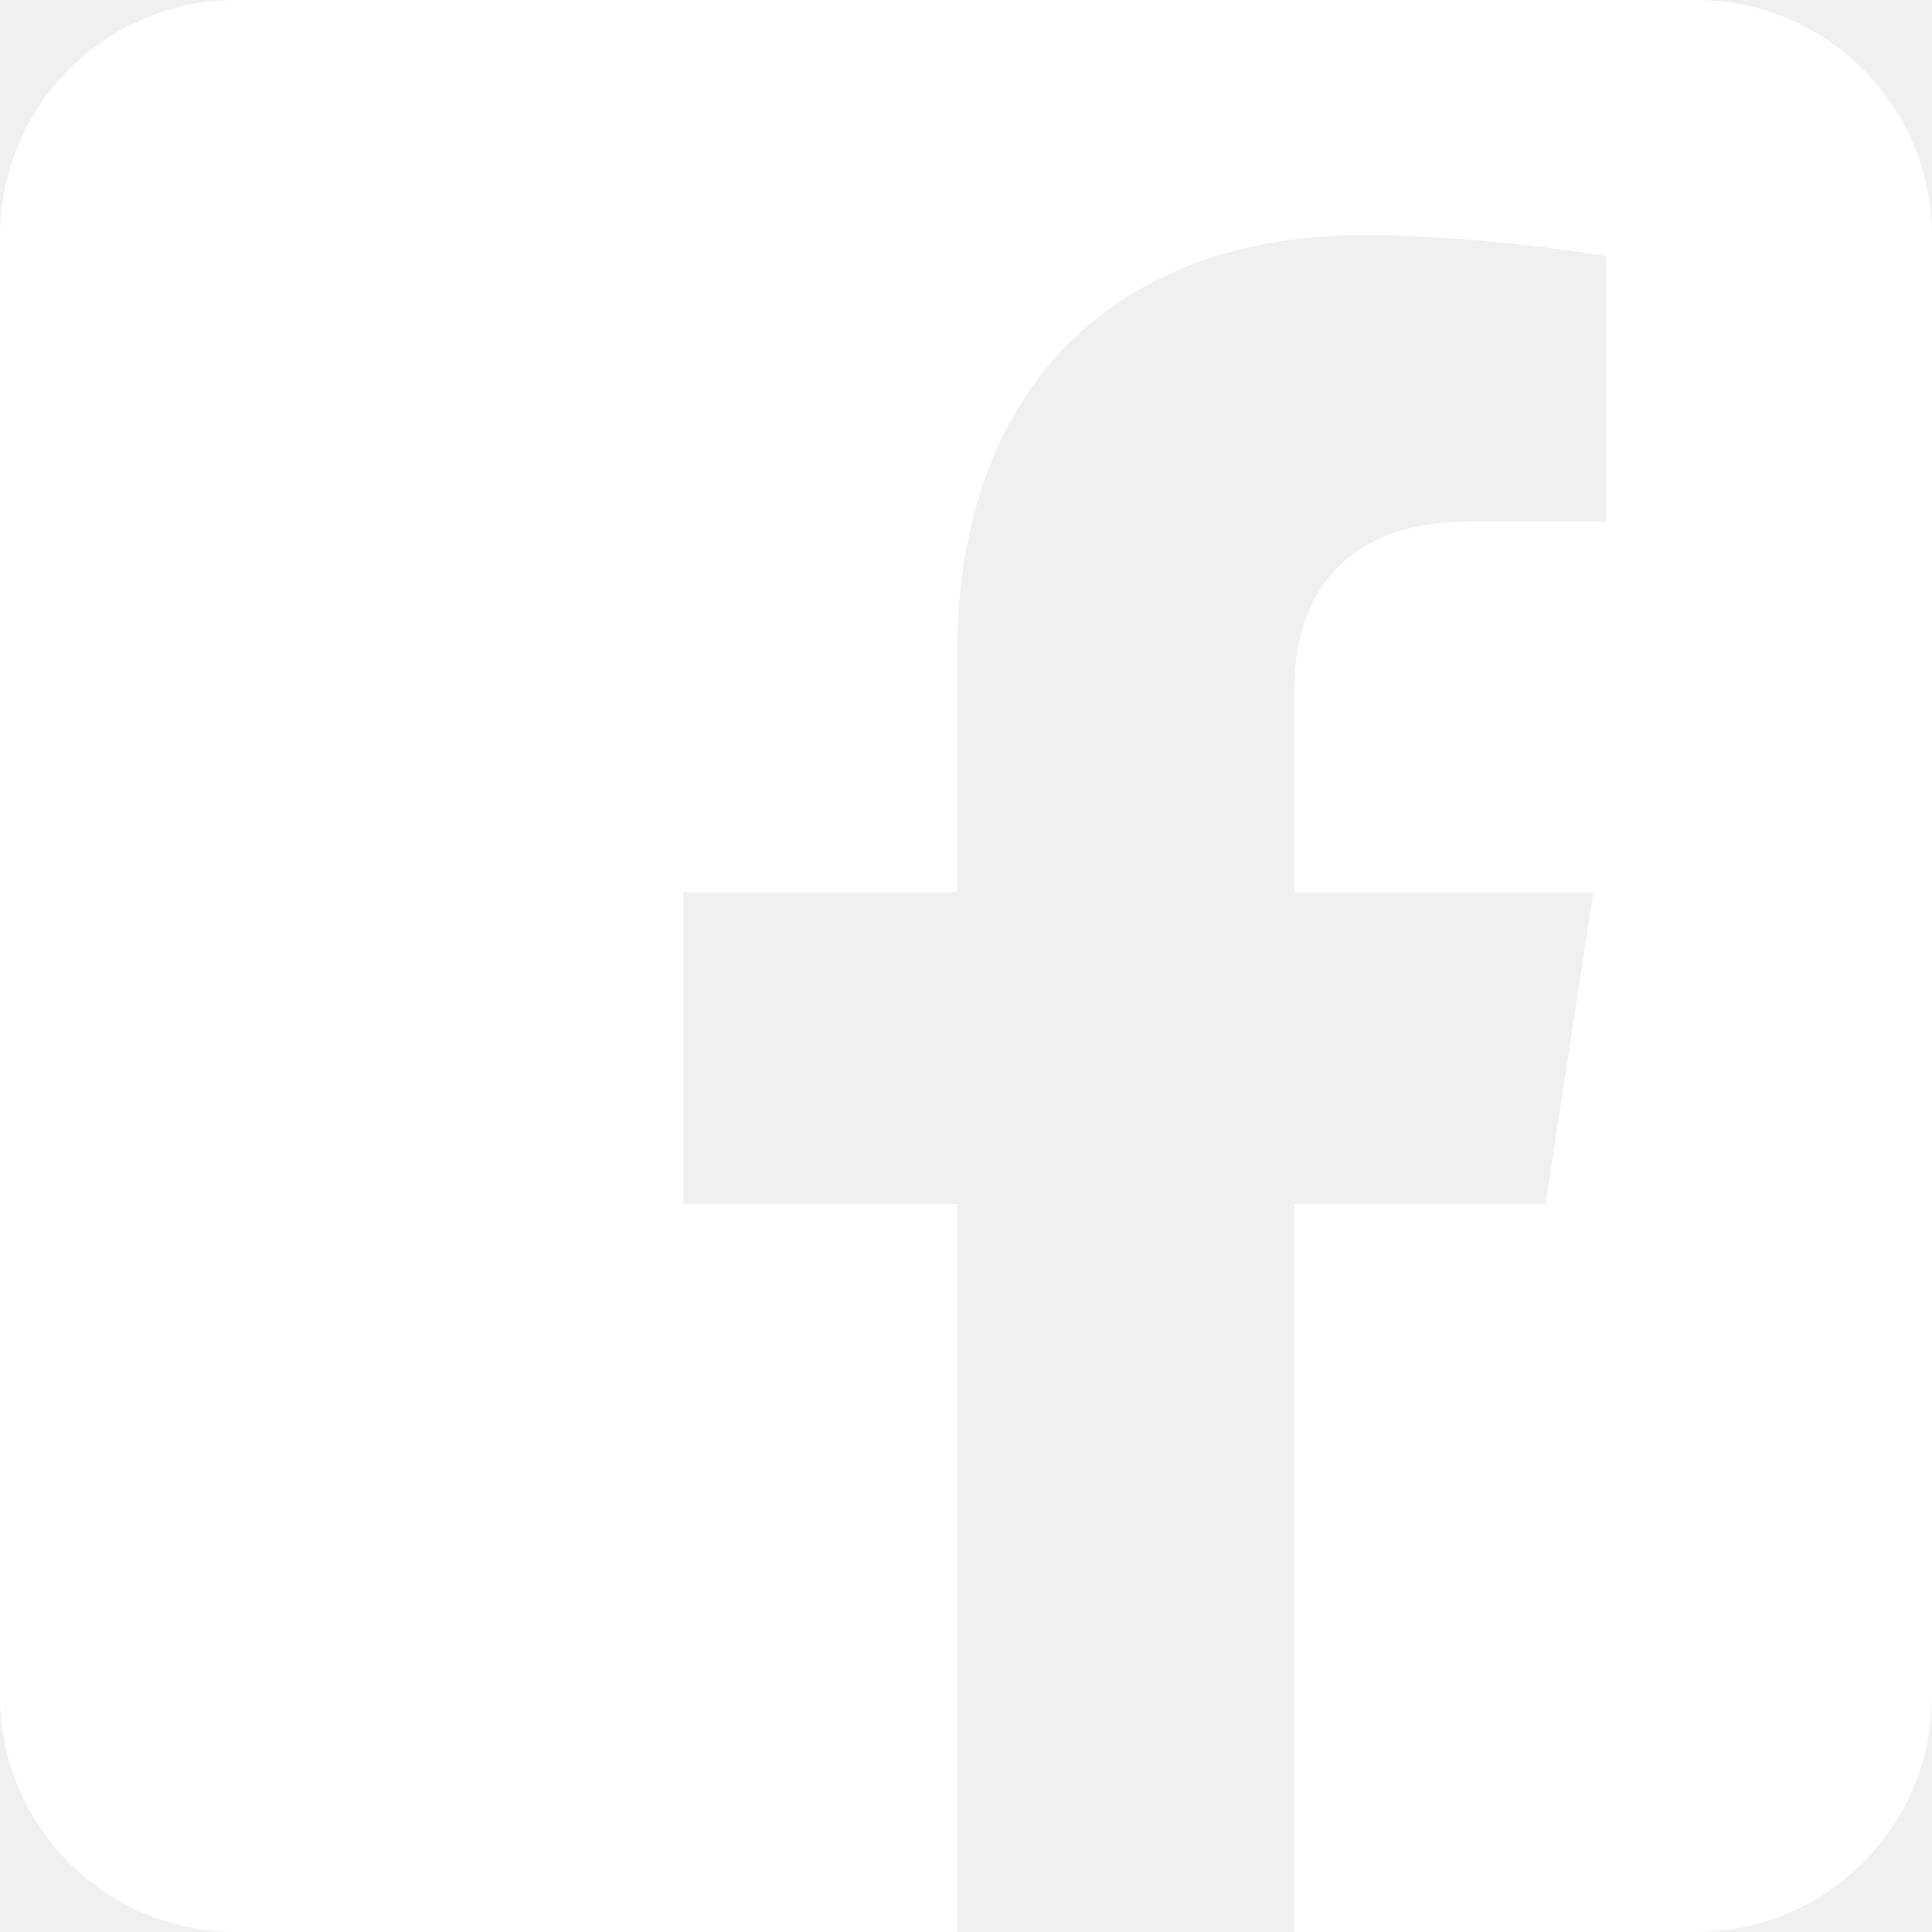
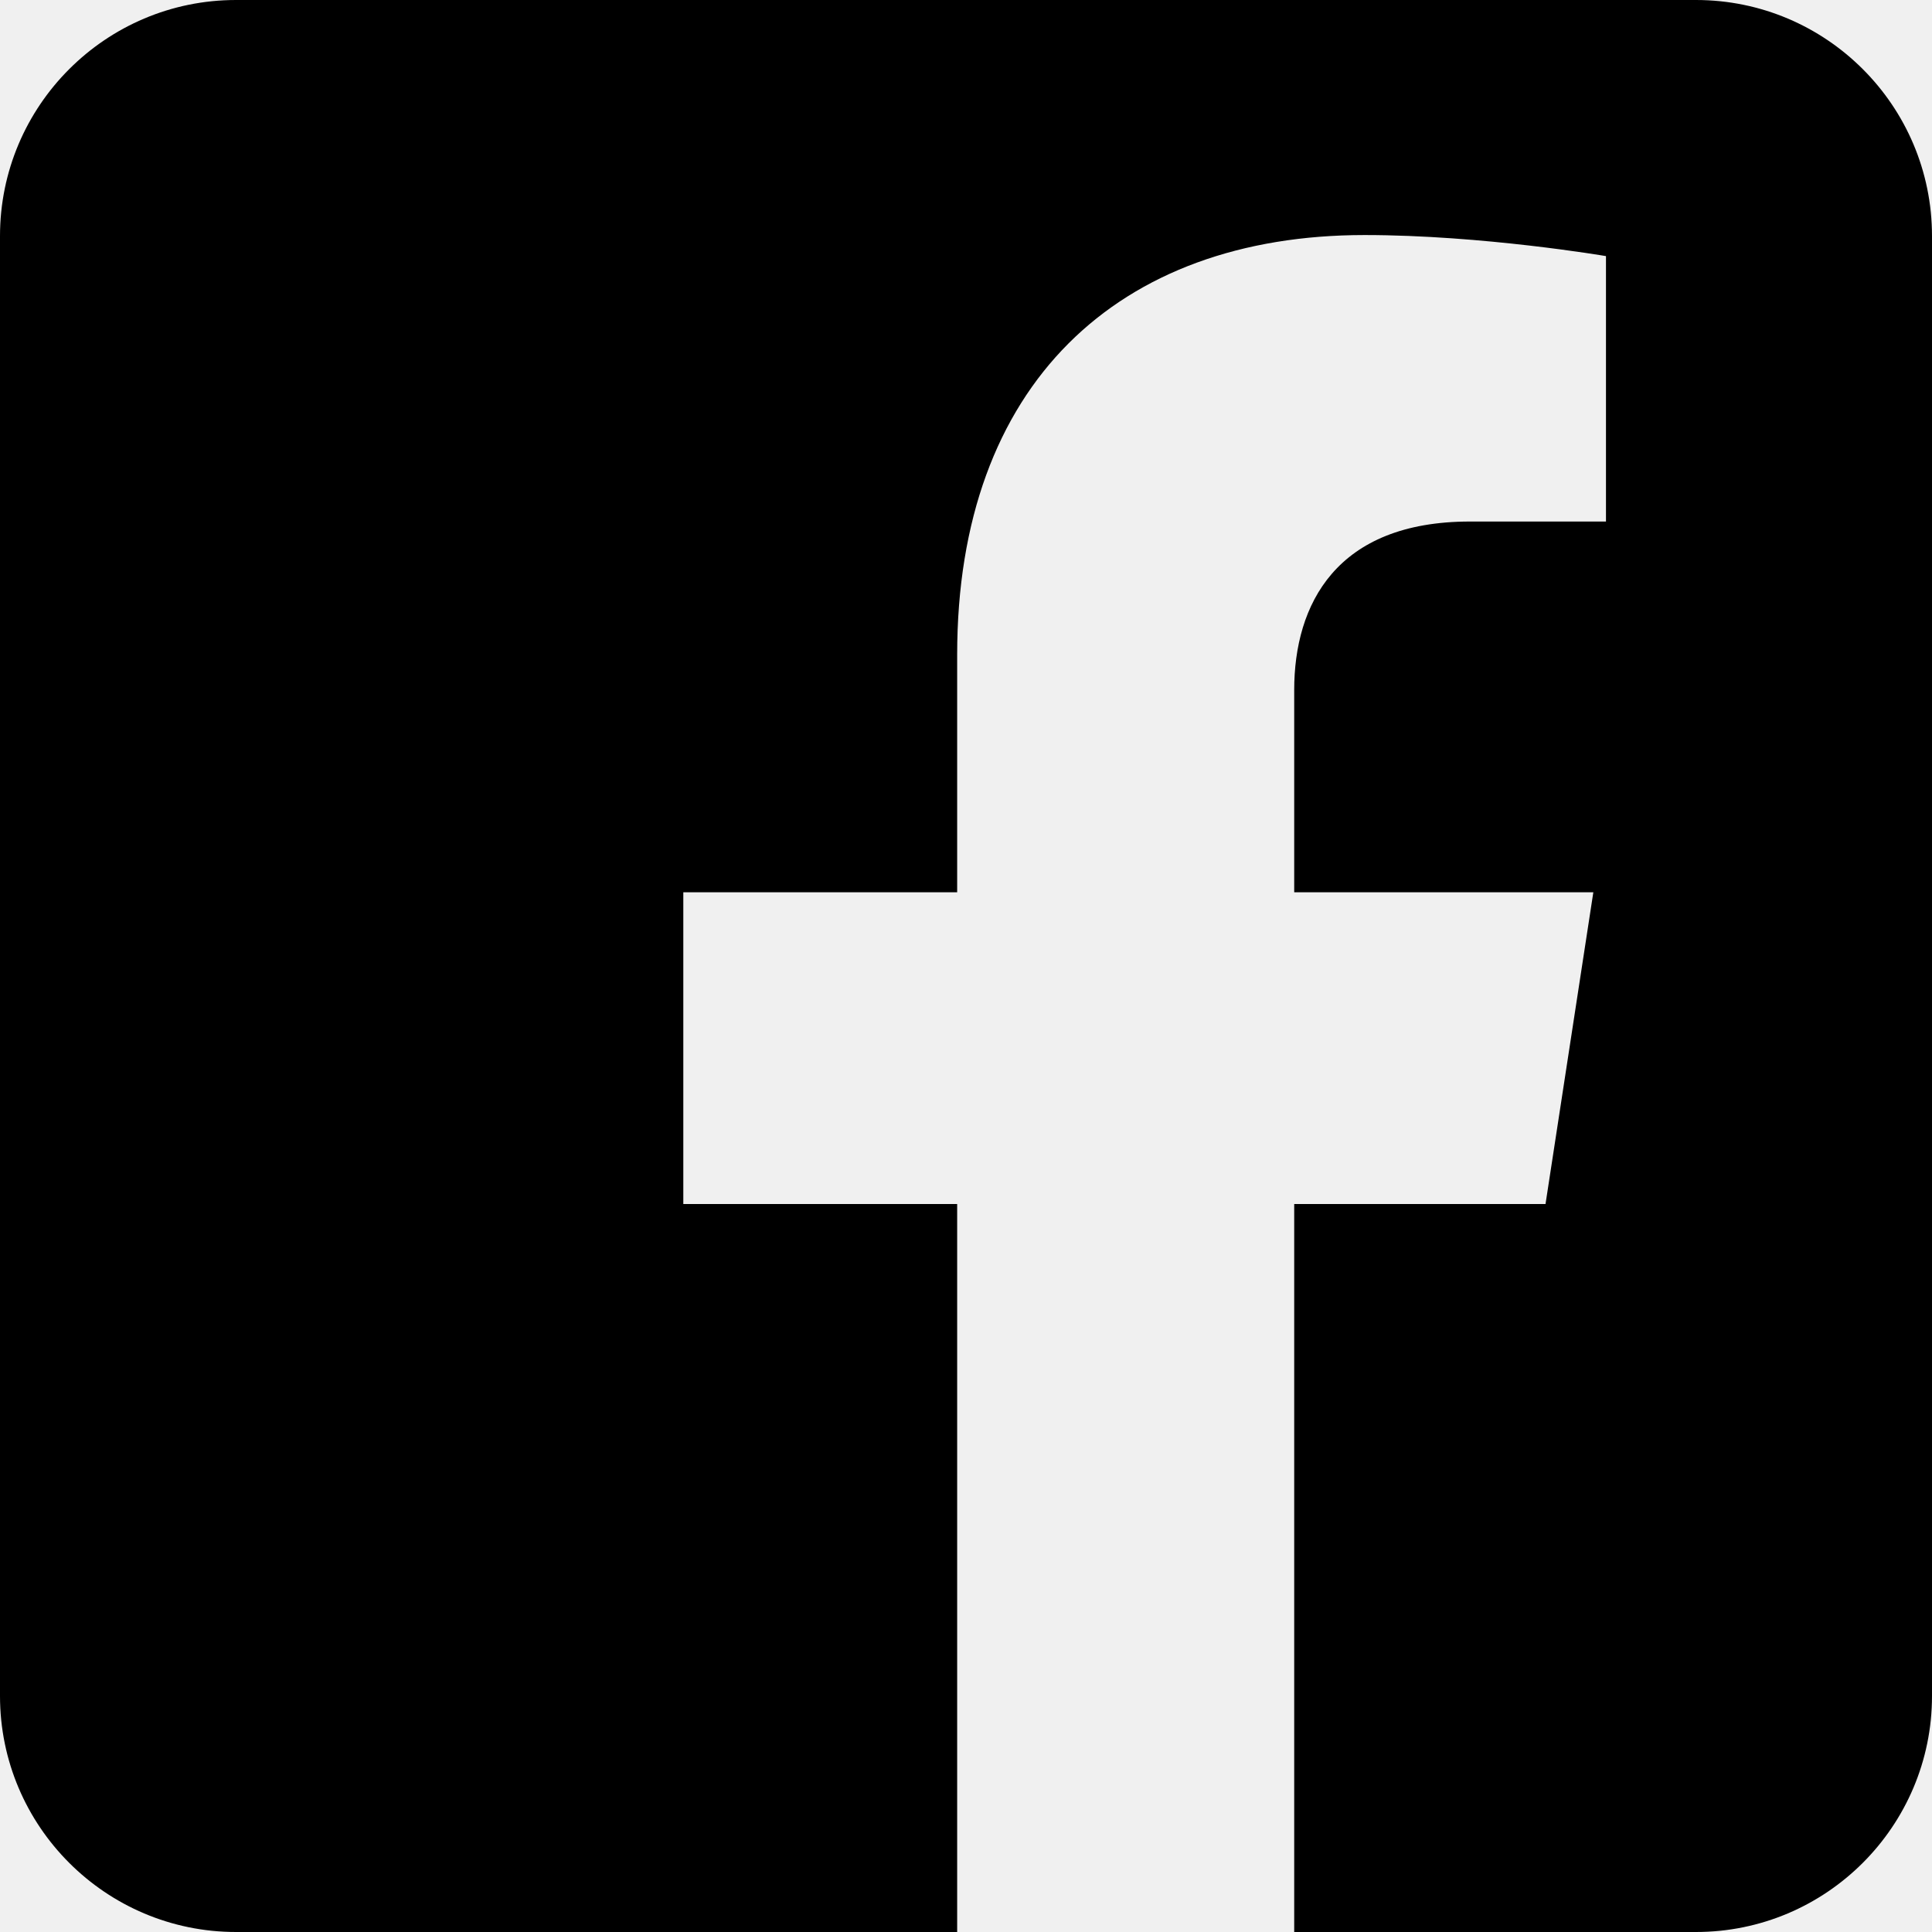
<svg xmlns="http://www.w3.org/2000/svg" height="100%" style="fill-rule:evenodd;clip-rule:evenodd;stroke-linejoin:round;stroke-miterlimit:2;" version="1.1" viewBox="0 0 512 512" width="100%" xml:space="preserve">
-   <path fill="white" d="M449.446,0c34.525,0 62.554,28.03 62.554,62.554l0,386.892c0,34.524 -28.03,62.554 -62.554,62.554l-106.468,0l0,-192.915l66.6,0l12.672,-82.621l-79.272,0l0,-53.617c0,-22.603 11.073,-44.636 46.58,-44.636l36.042,0l0,-70.34c0,0 -32.71,-5.582 -63.982,-5.582c-65.288,0 -107.96,39.569 -107.96,111.204l0,62.971l-72.573,0l0,82.621l72.573,0l0,192.915l-191.104,0c-34.524,0 -62.554,-28.03 -62.554,-62.554l0,-386.892c0,-34.524 28.029,-62.554 62.554,-62.554l386.892,0Z" />
+   <path fill="currentColor" d="M449.446,0c34.525,0 62.554,28.03 62.554,62.554l0,386.892c0,34.524 -28.03,62.554 -62.554,62.554l-106.468,0l0,-192.915l66.6,0l12.672,-82.621l-79.272,0l0,-53.617c0,-22.603 11.073,-44.636 46.58,-44.636l36.042,0l0,-70.34c0,0 -32.71,-5.582 -63.982,-5.582c-65.288,0 -107.96,39.569 -107.96,111.204l0,62.971l-72.573,0l0,82.621l72.573,0l0,192.915l-191.104,0c-34.524,0 -62.554,-28.03 -62.554,-62.554l0,-386.892c0,-34.524 28.029,-62.554 62.554,-62.554l386.892,0Z" />
</svg>
